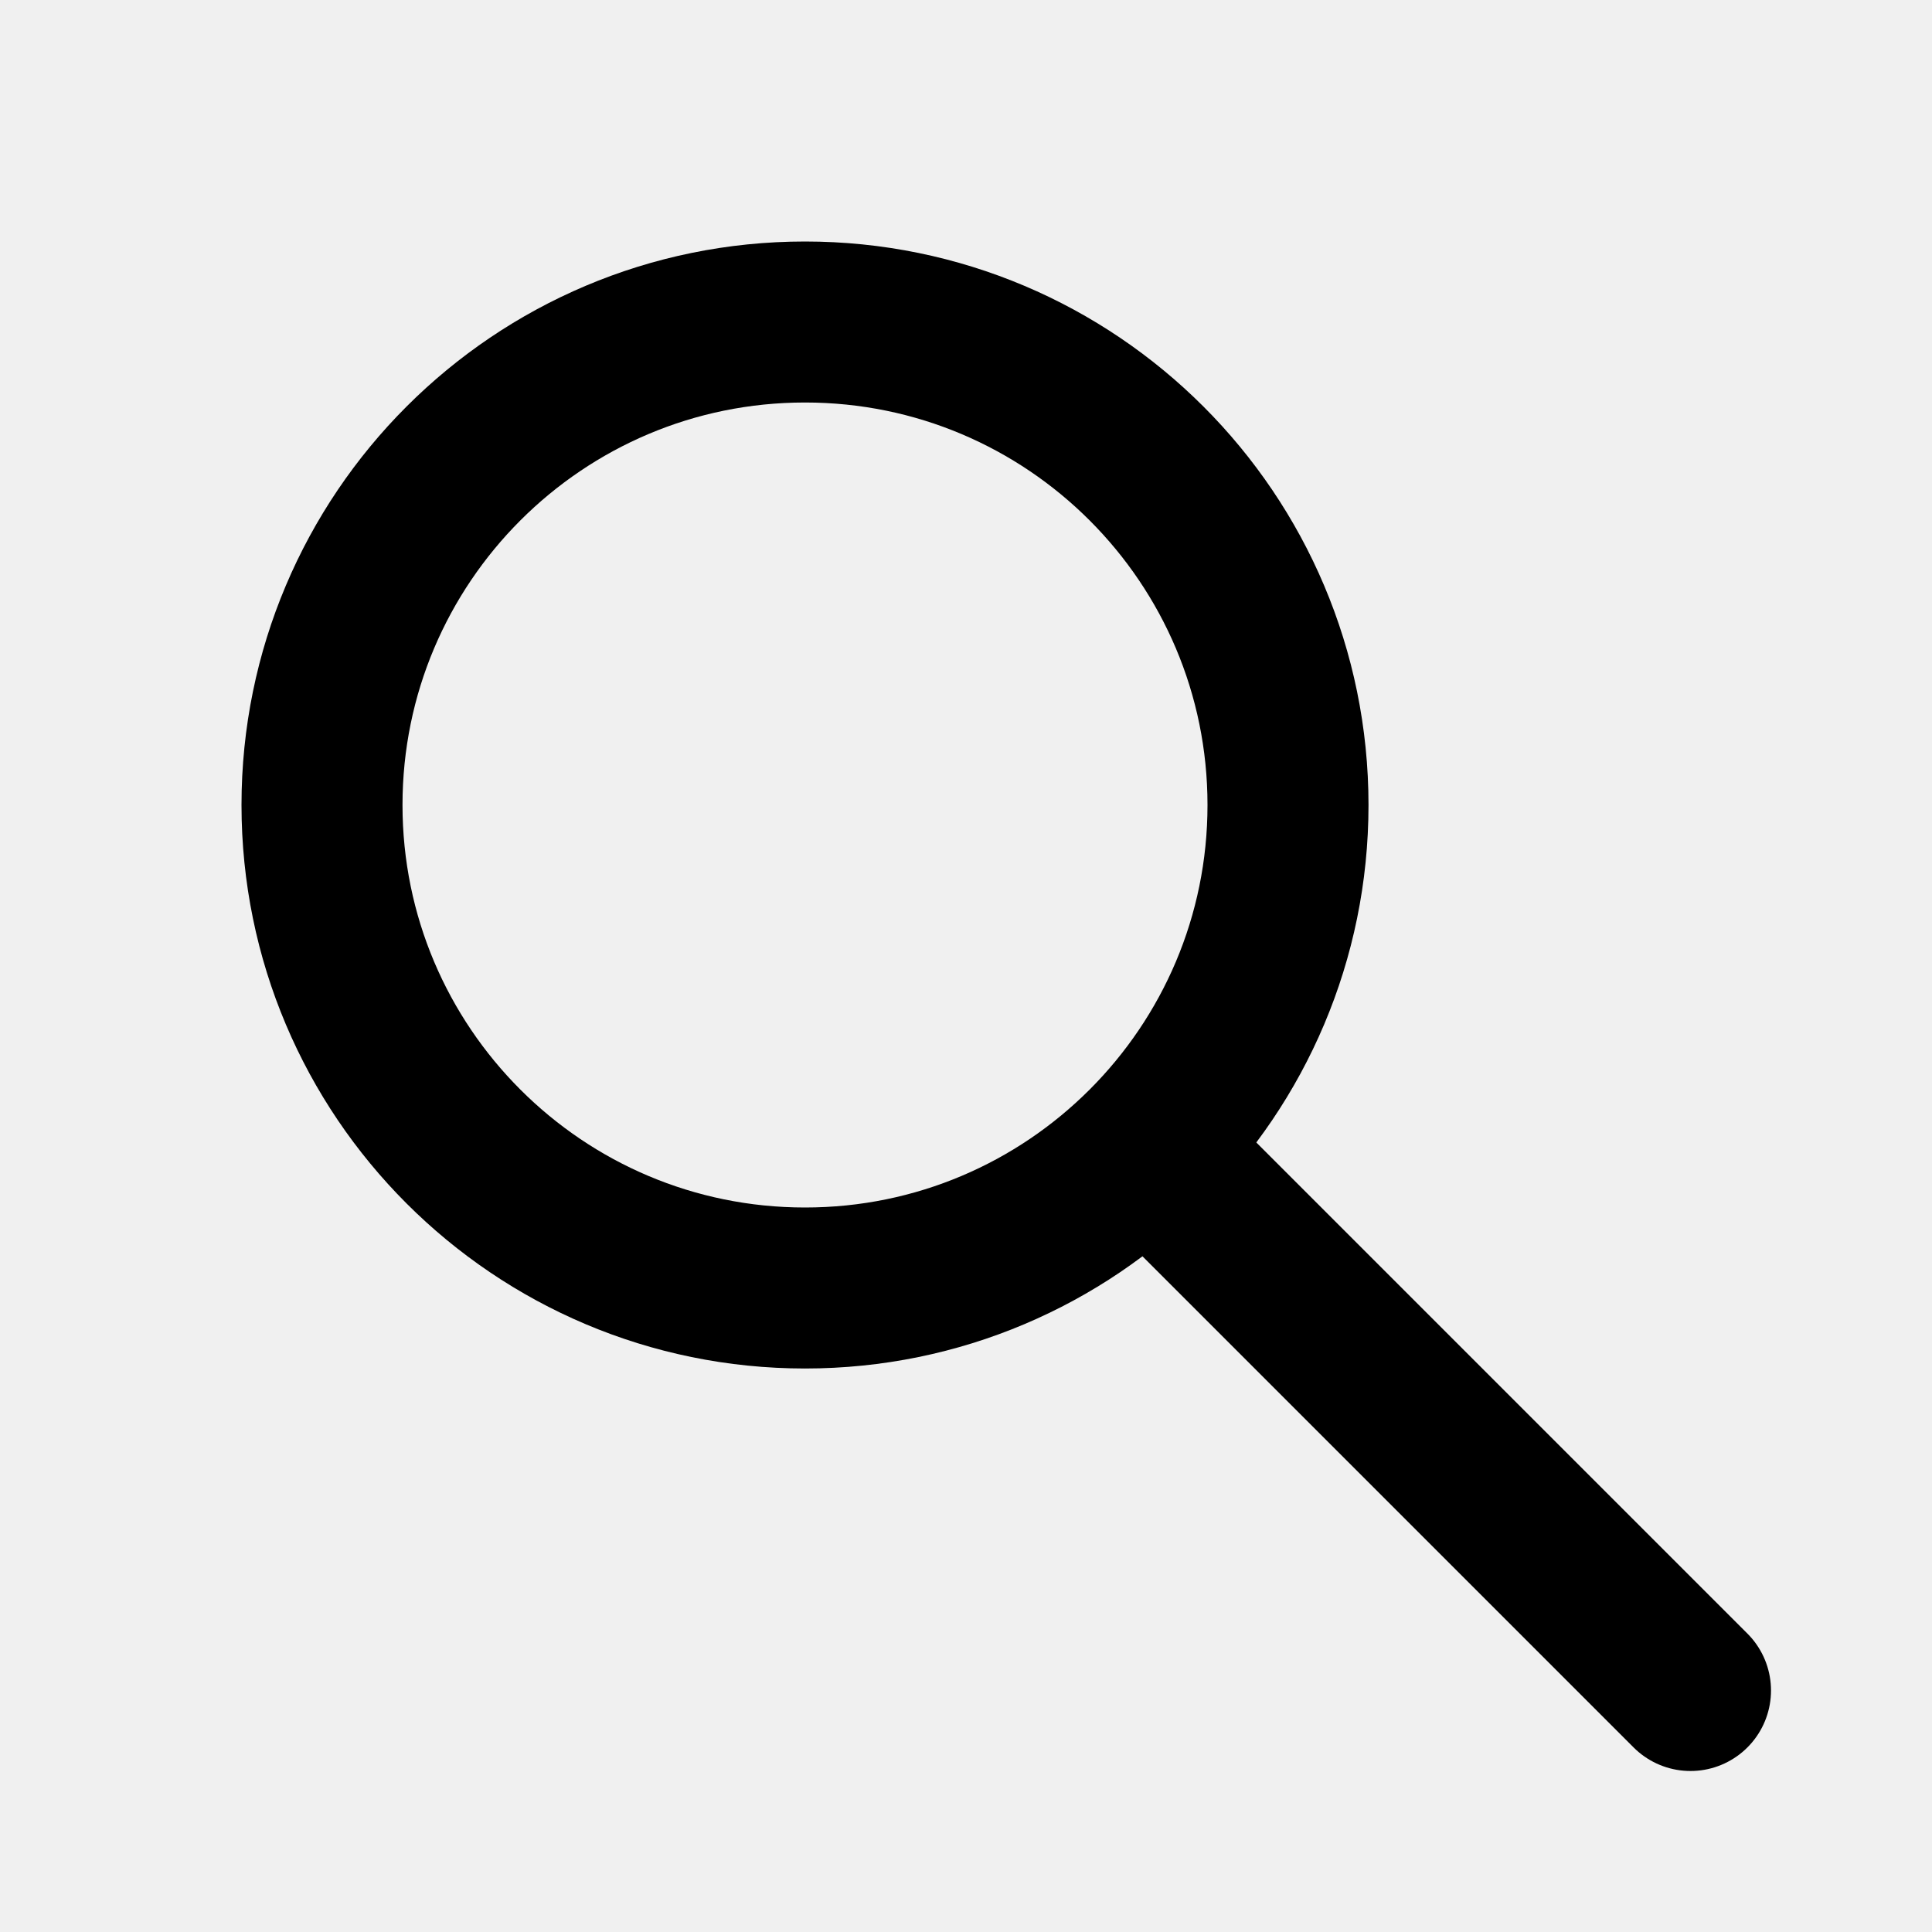
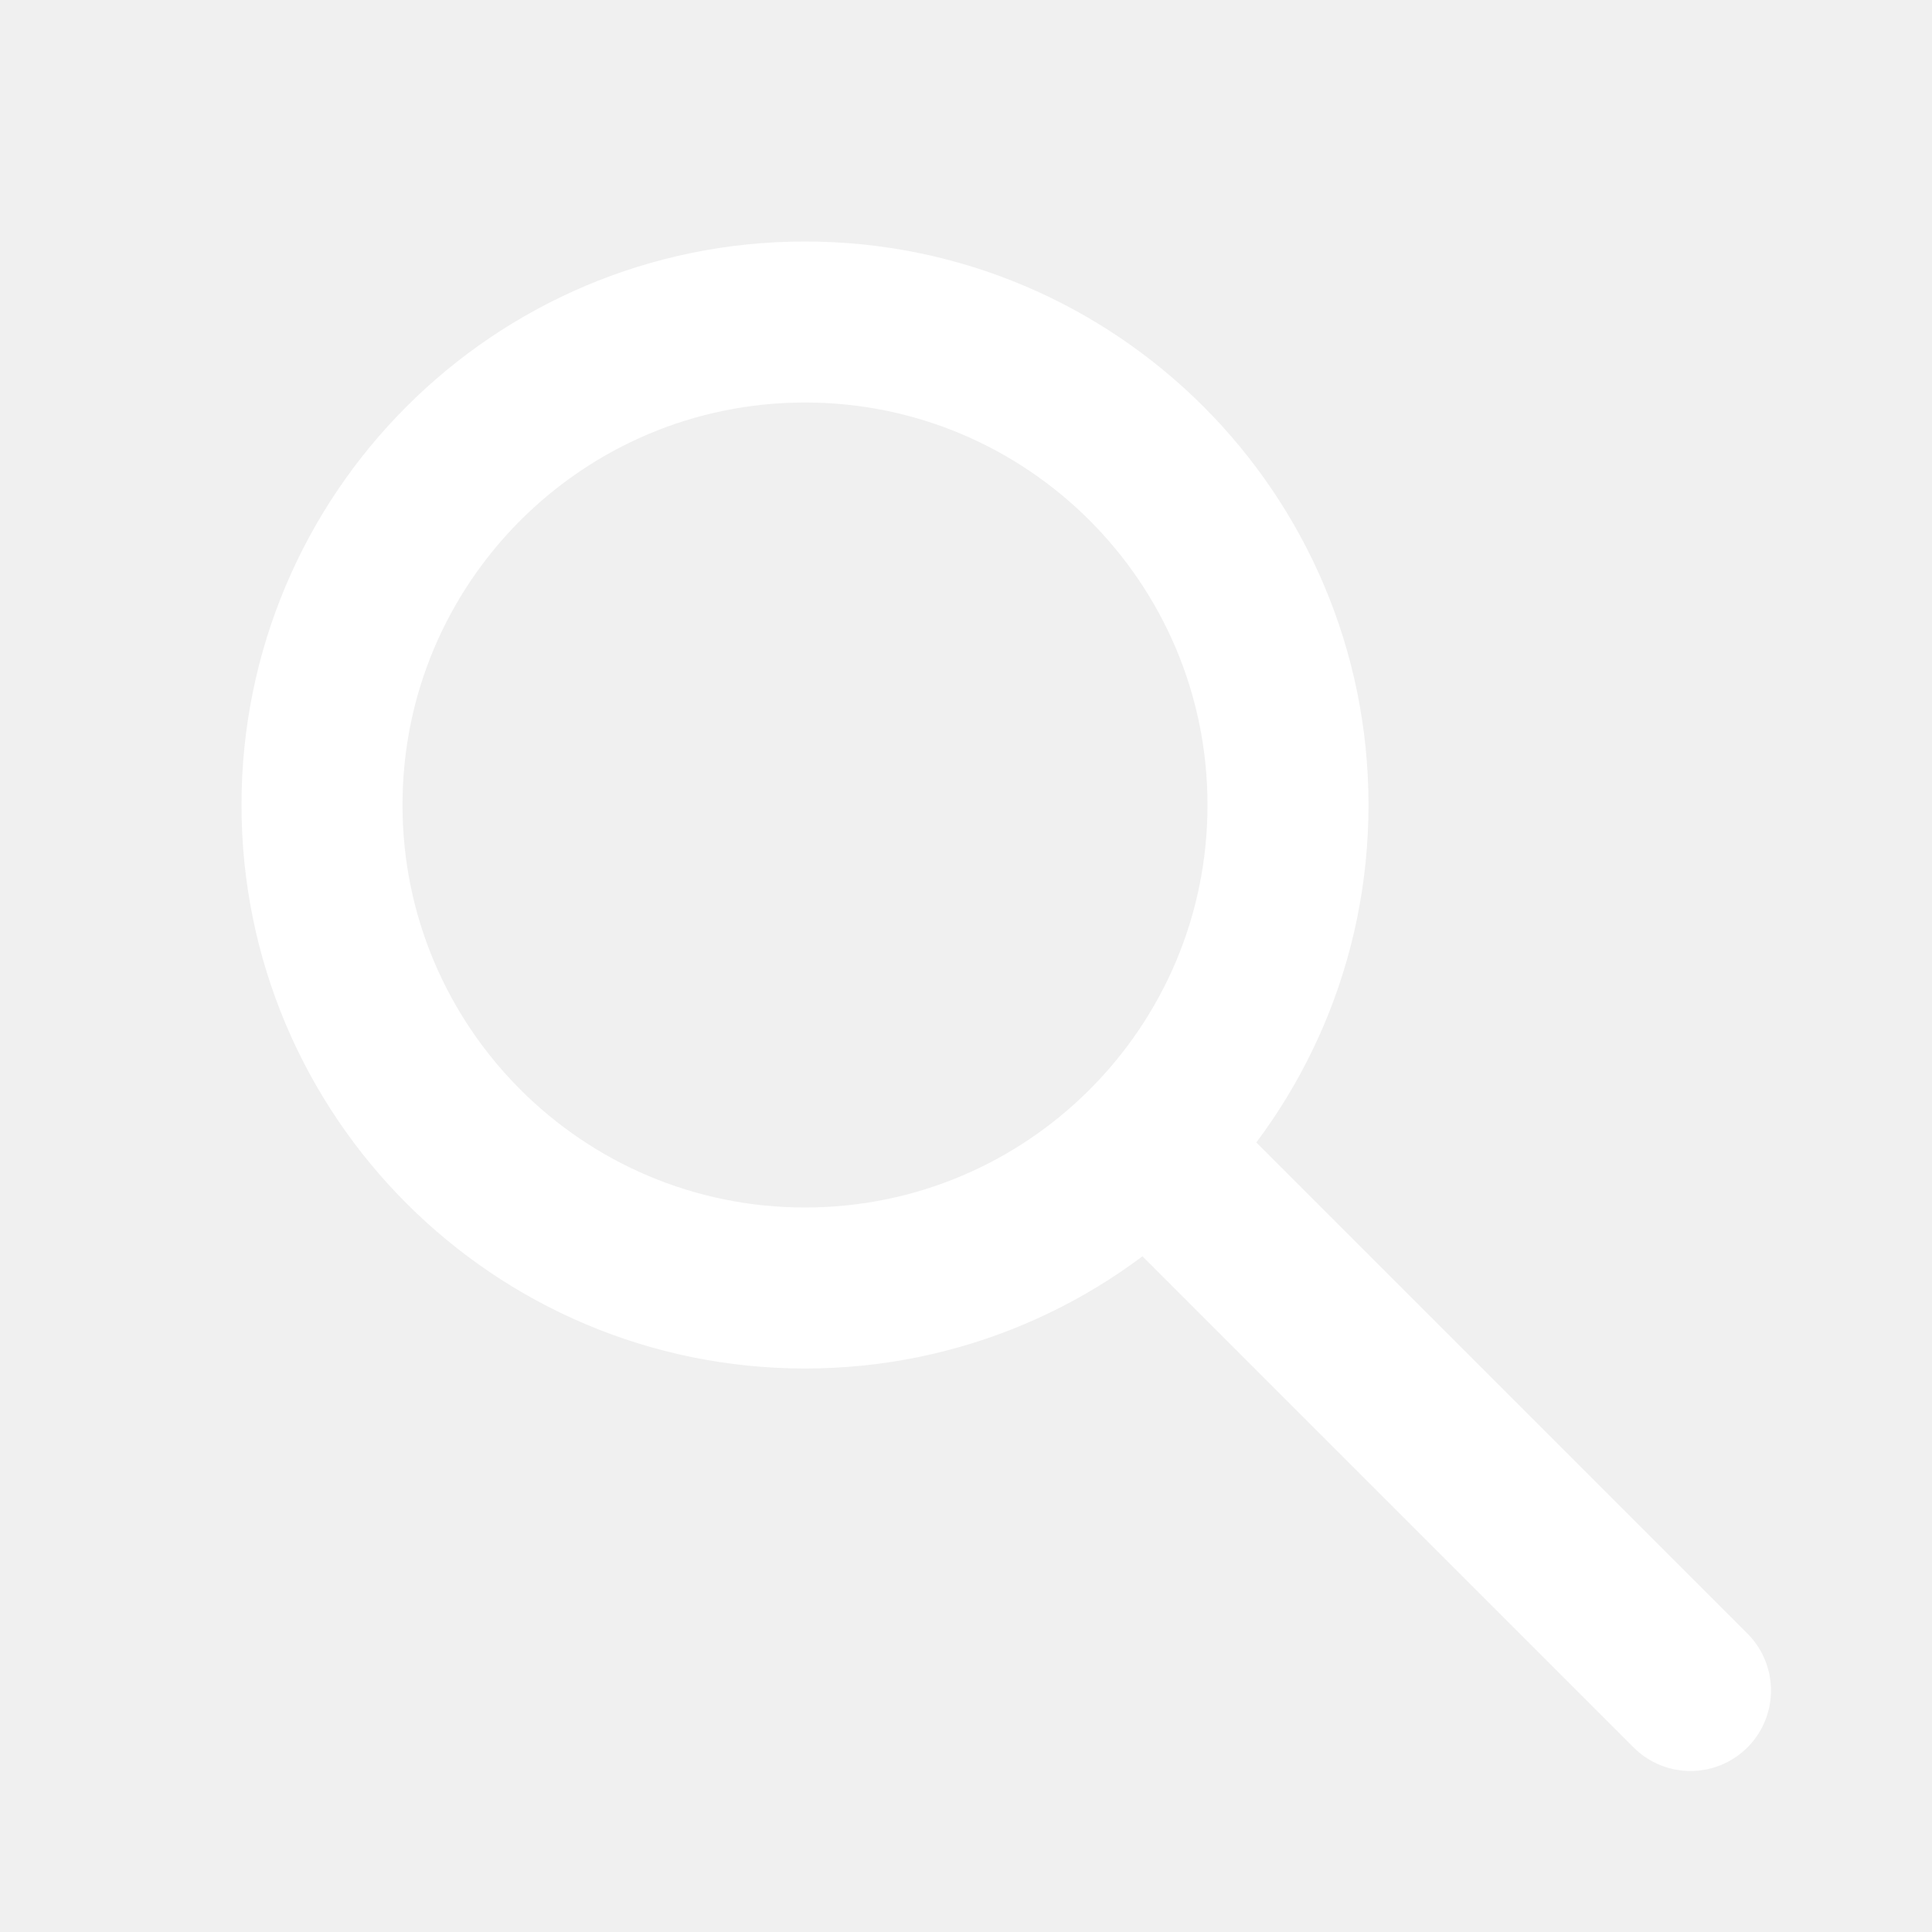
<svg xmlns="http://www.w3.org/2000/svg" width="24" height="24" viewBox="0 0 24 24" fill="none">
-   <circle cx="10" cy="10" r="6" stroke="currentColor" stroke-width="2" />
-   <path d="M14.5 14.5L21 21" stroke="currentColor" stroke-width="2" stroke-linecap="round" />
+   <circle cx="10" cy="10" r="6" stroke="white" stroke-width="2" />
+   <path d="M14.5 14.5L21 21" stroke="white" stroke-width="2" stroke-linecap="round" />
</svg>
